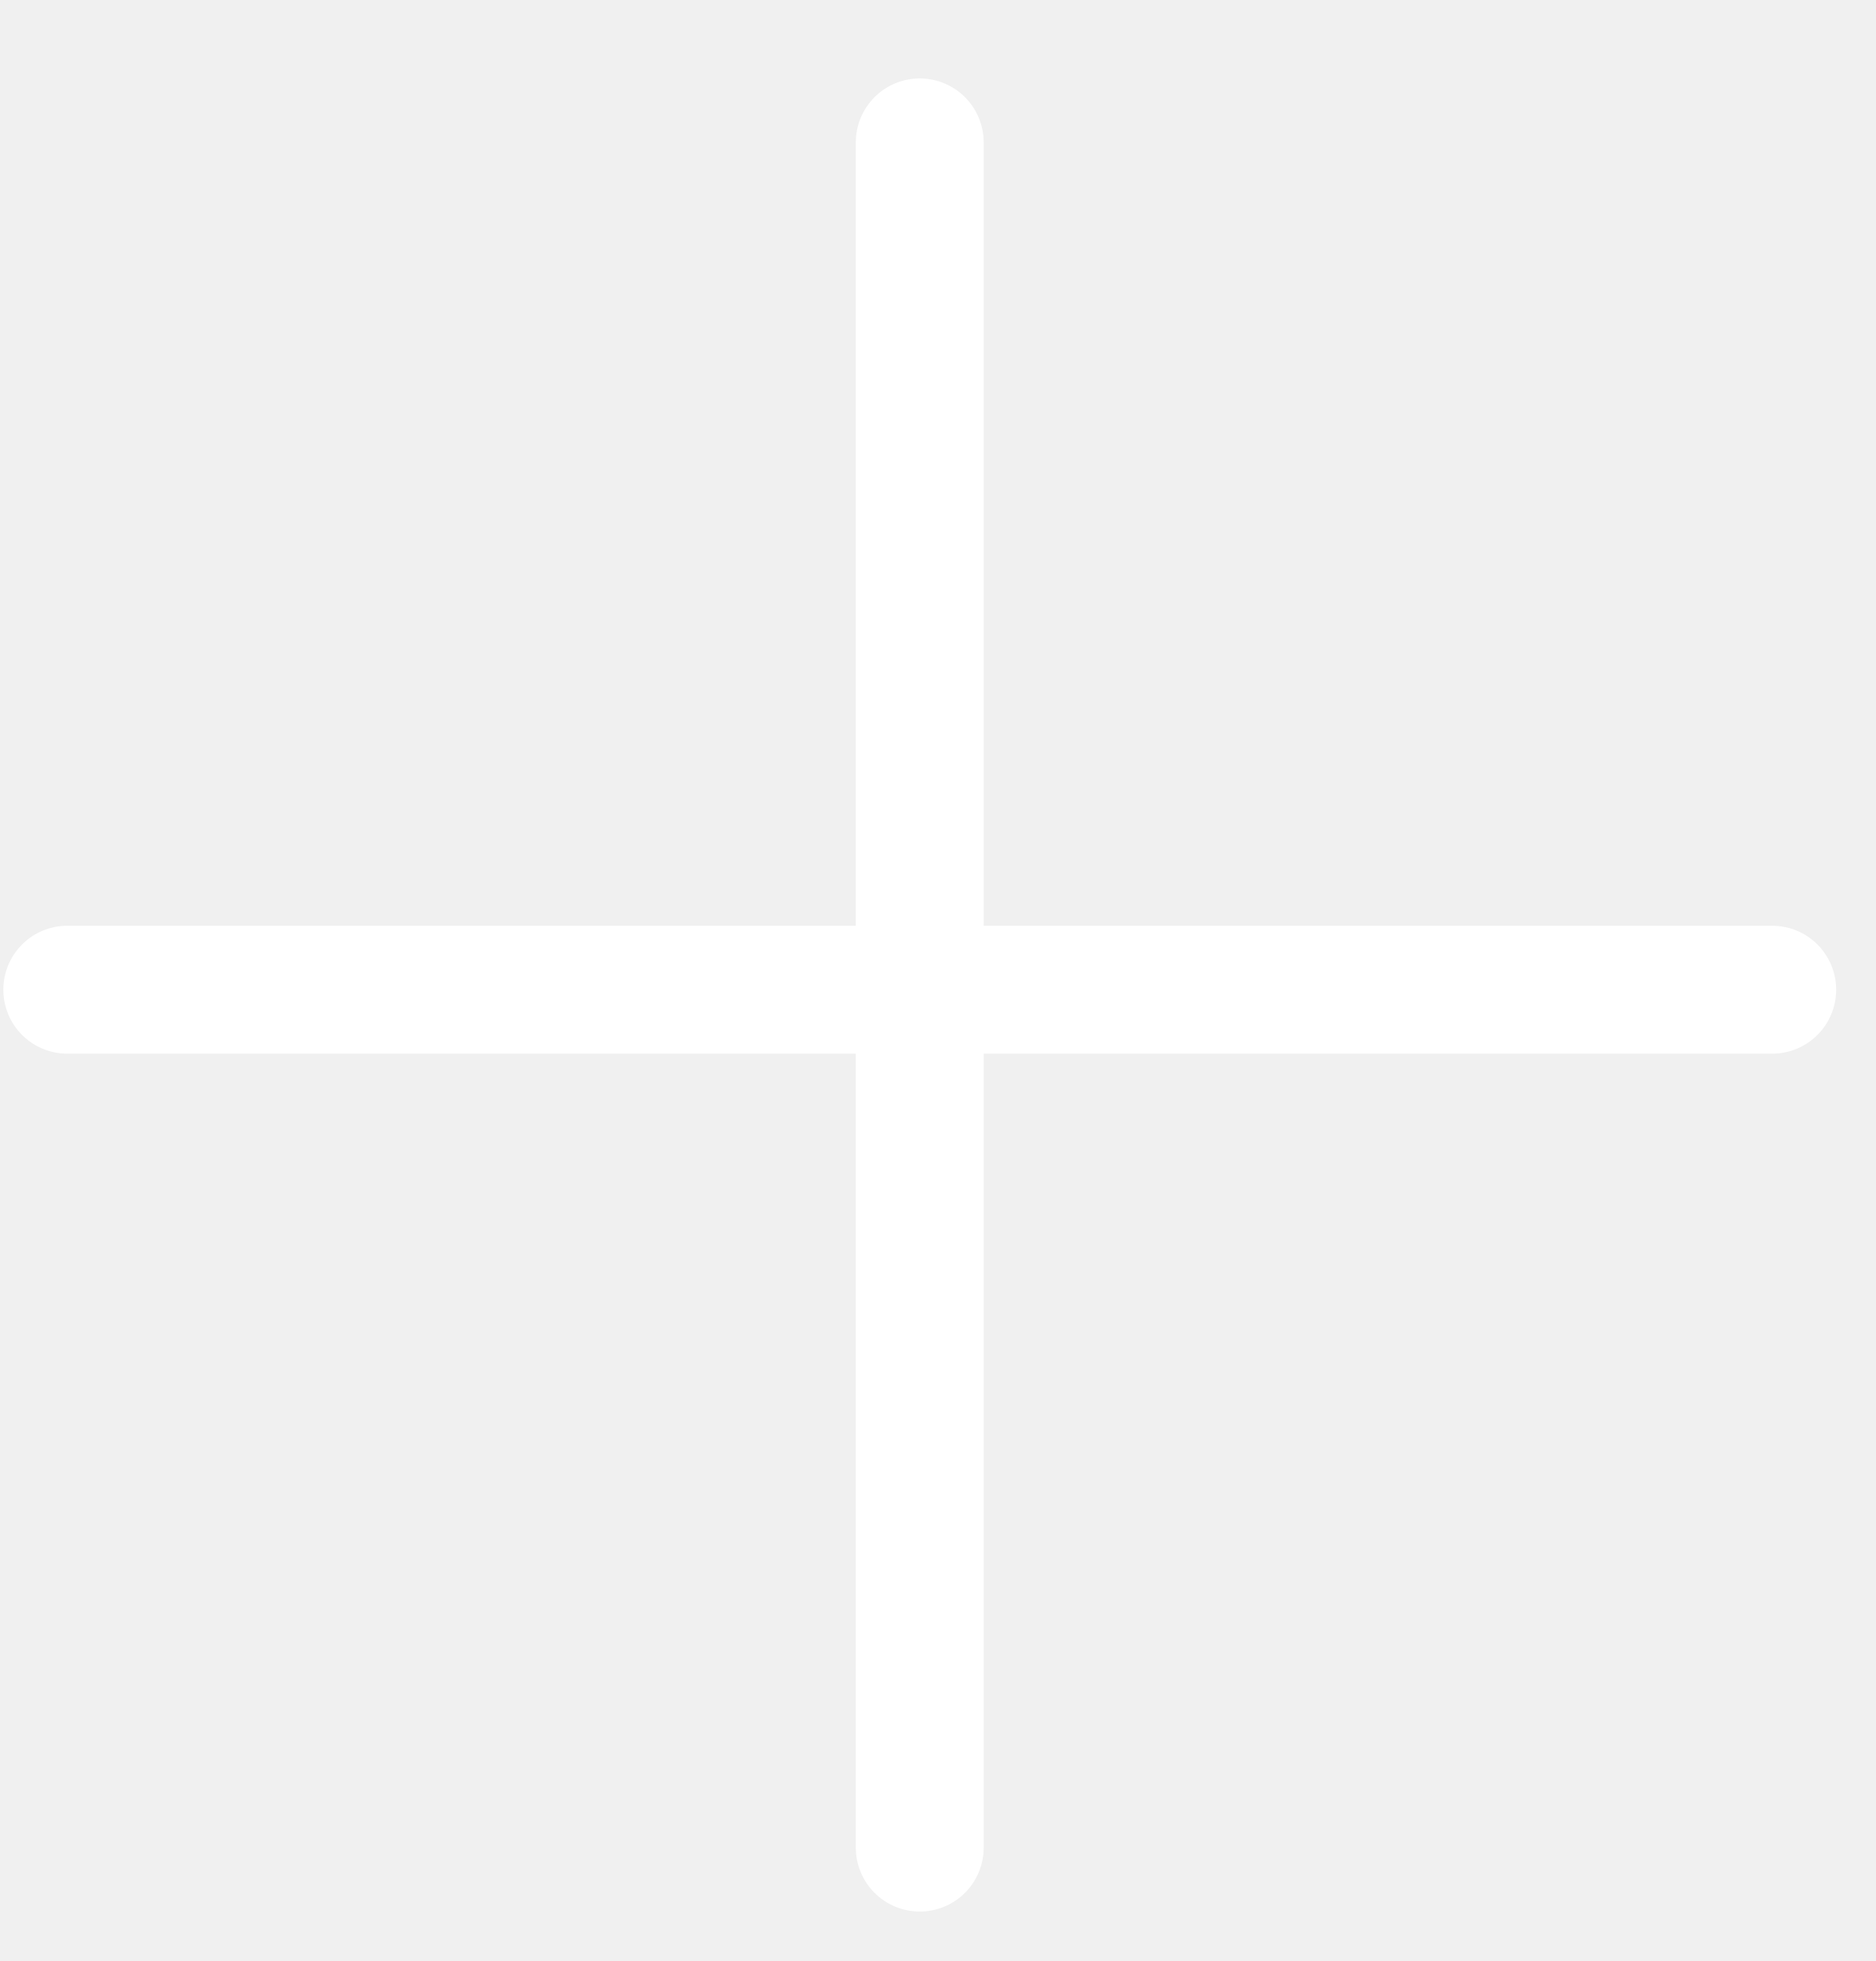
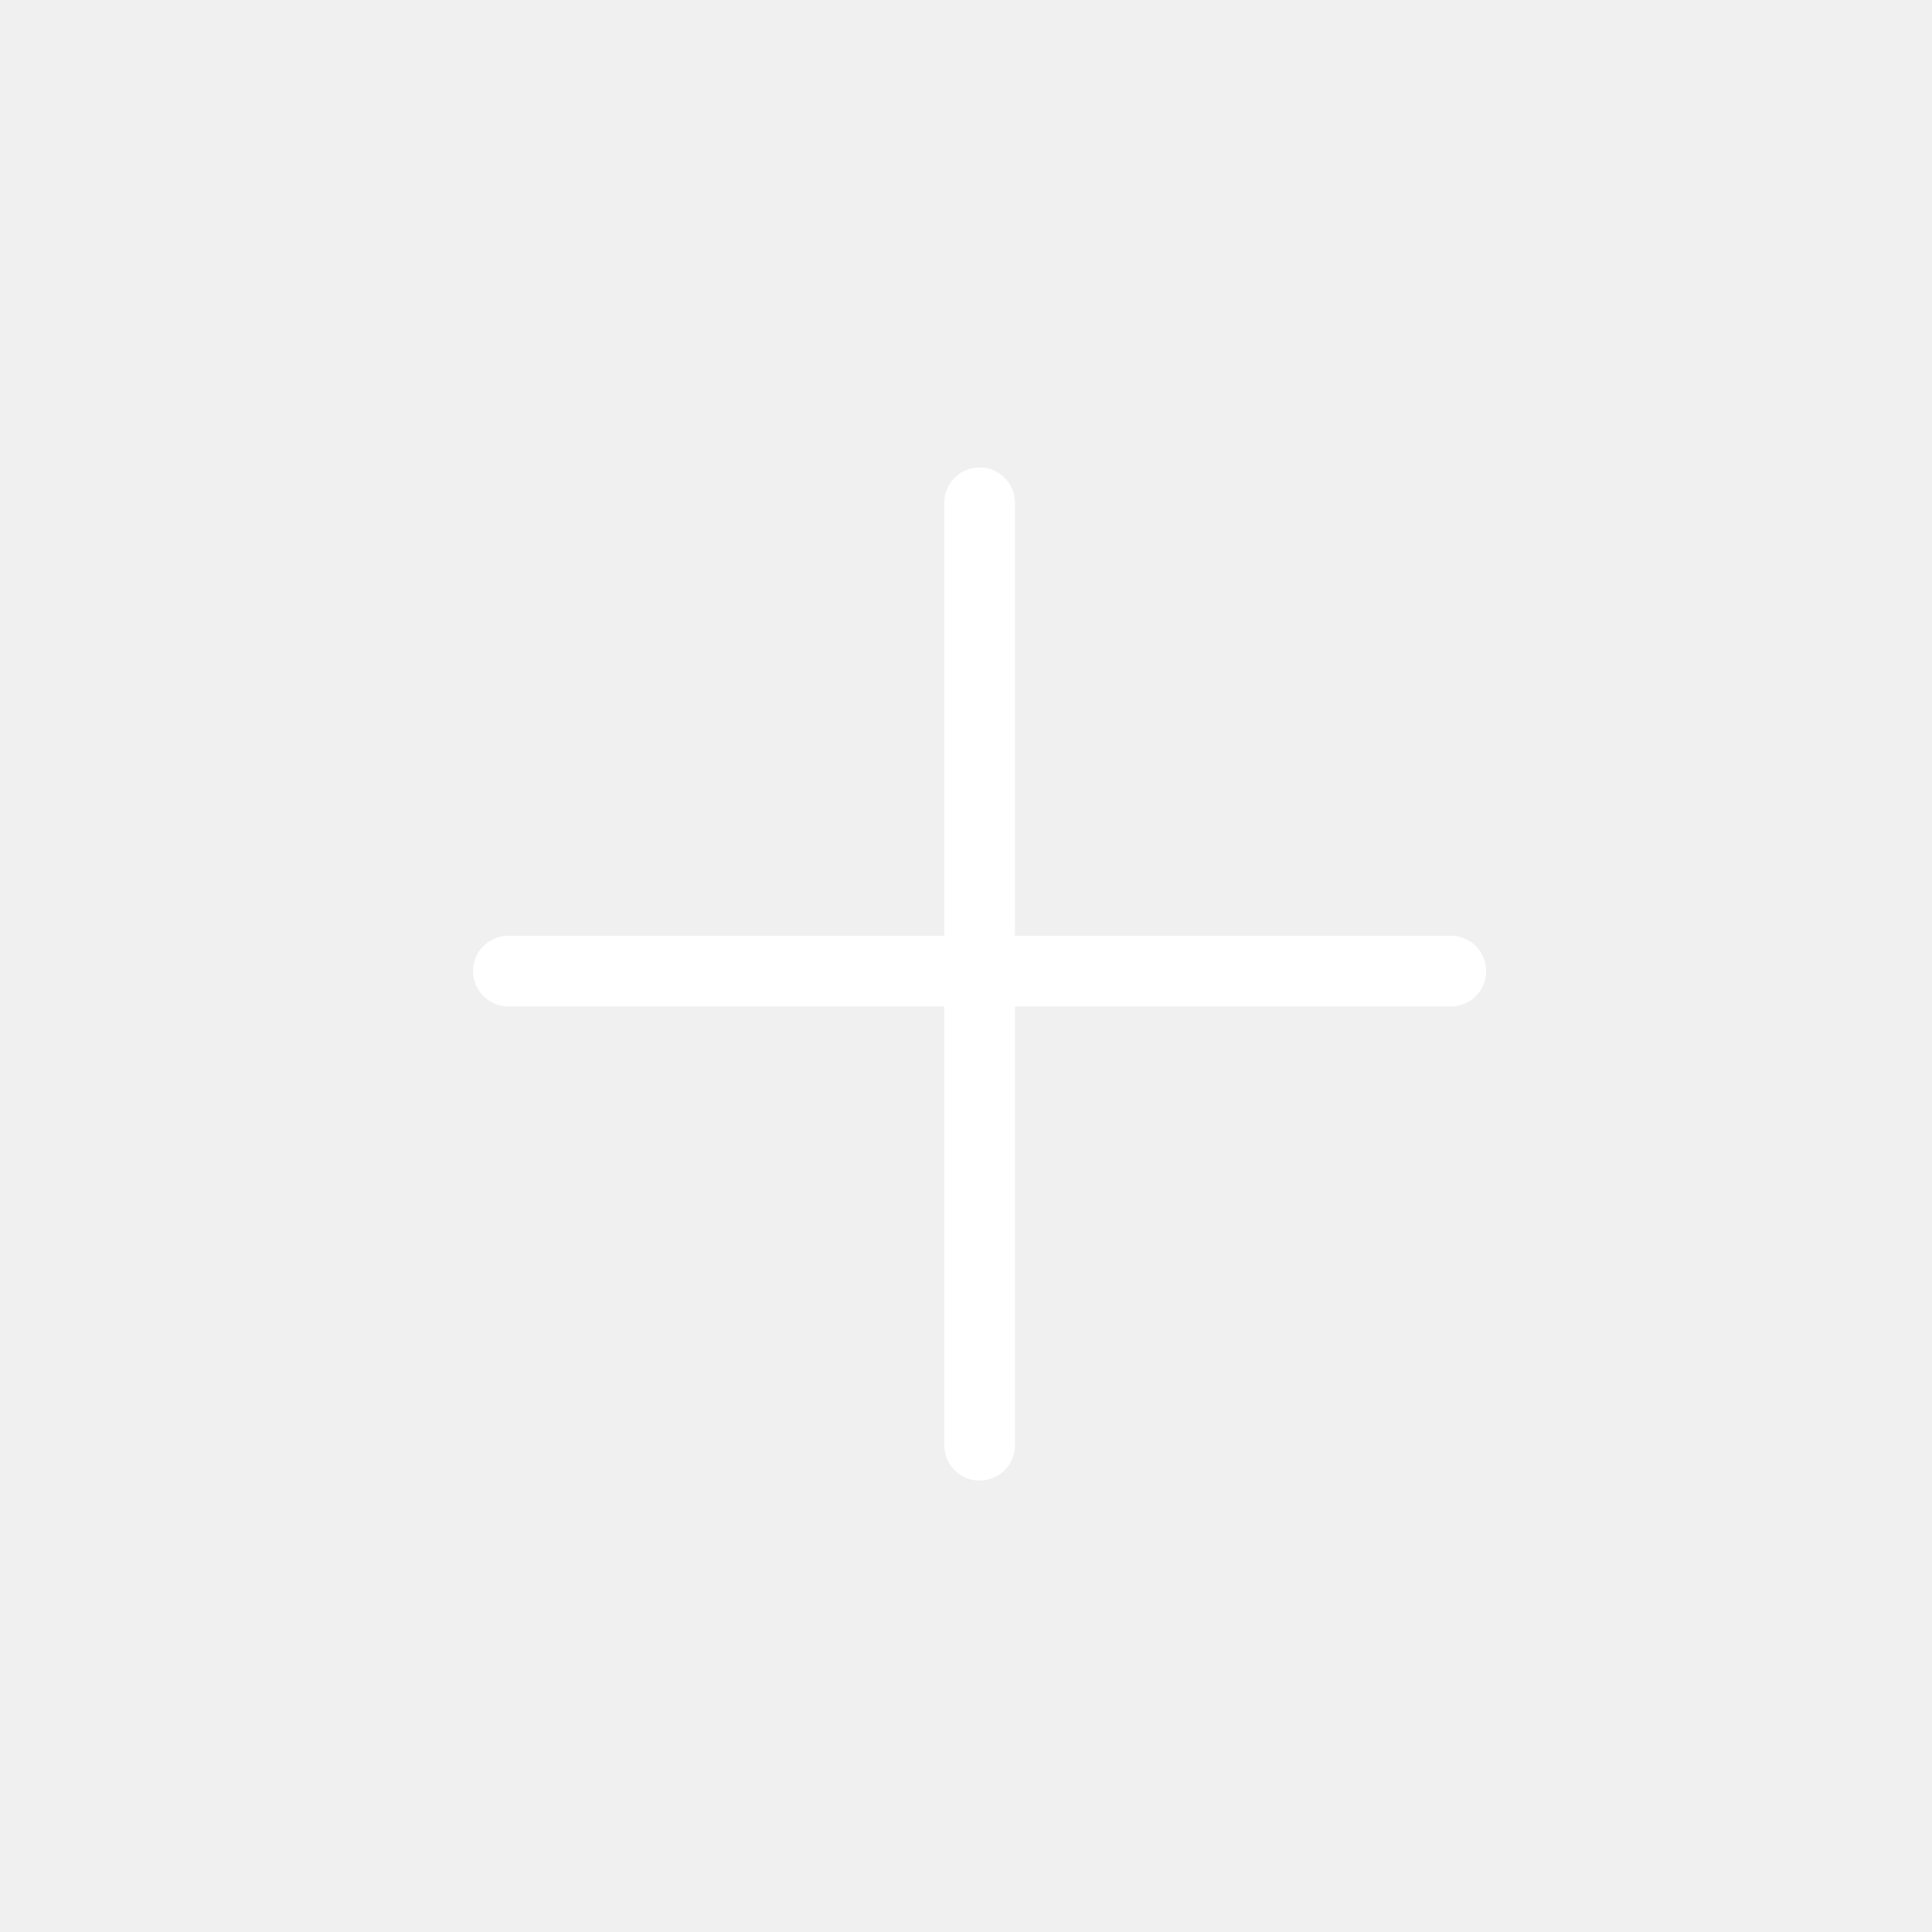
- <svg xmlns="http://www.w3.org/2000/svg" width="22" height="23" viewBox="0 0 22 23" fill="none">
-   <path d="M10.789 1.67V21.67" stroke="white" stroke-width="1.5" stroke-linecap="round" stroke-linejoin="round" />
-   <path d="M0.789 11.608H20.789" stroke="white" stroke-width="1.5" stroke-linecap="round" stroke-linejoin="round" />
+ <svg xmlns="http://www.w3.org/2000/svg" width="41" height="41" viewBox="0 0 41 41" fill="none">
+   <path d="M20.789 10.67V30.67" stroke="white" stroke-width="1.5" stroke-linecap="round" stroke-linejoin="round" />
+   <path d="M10.789 20.608H30.789" stroke="white" stroke-width="1.5" stroke-linecap="round" stroke-linejoin="round" />
</svg>
